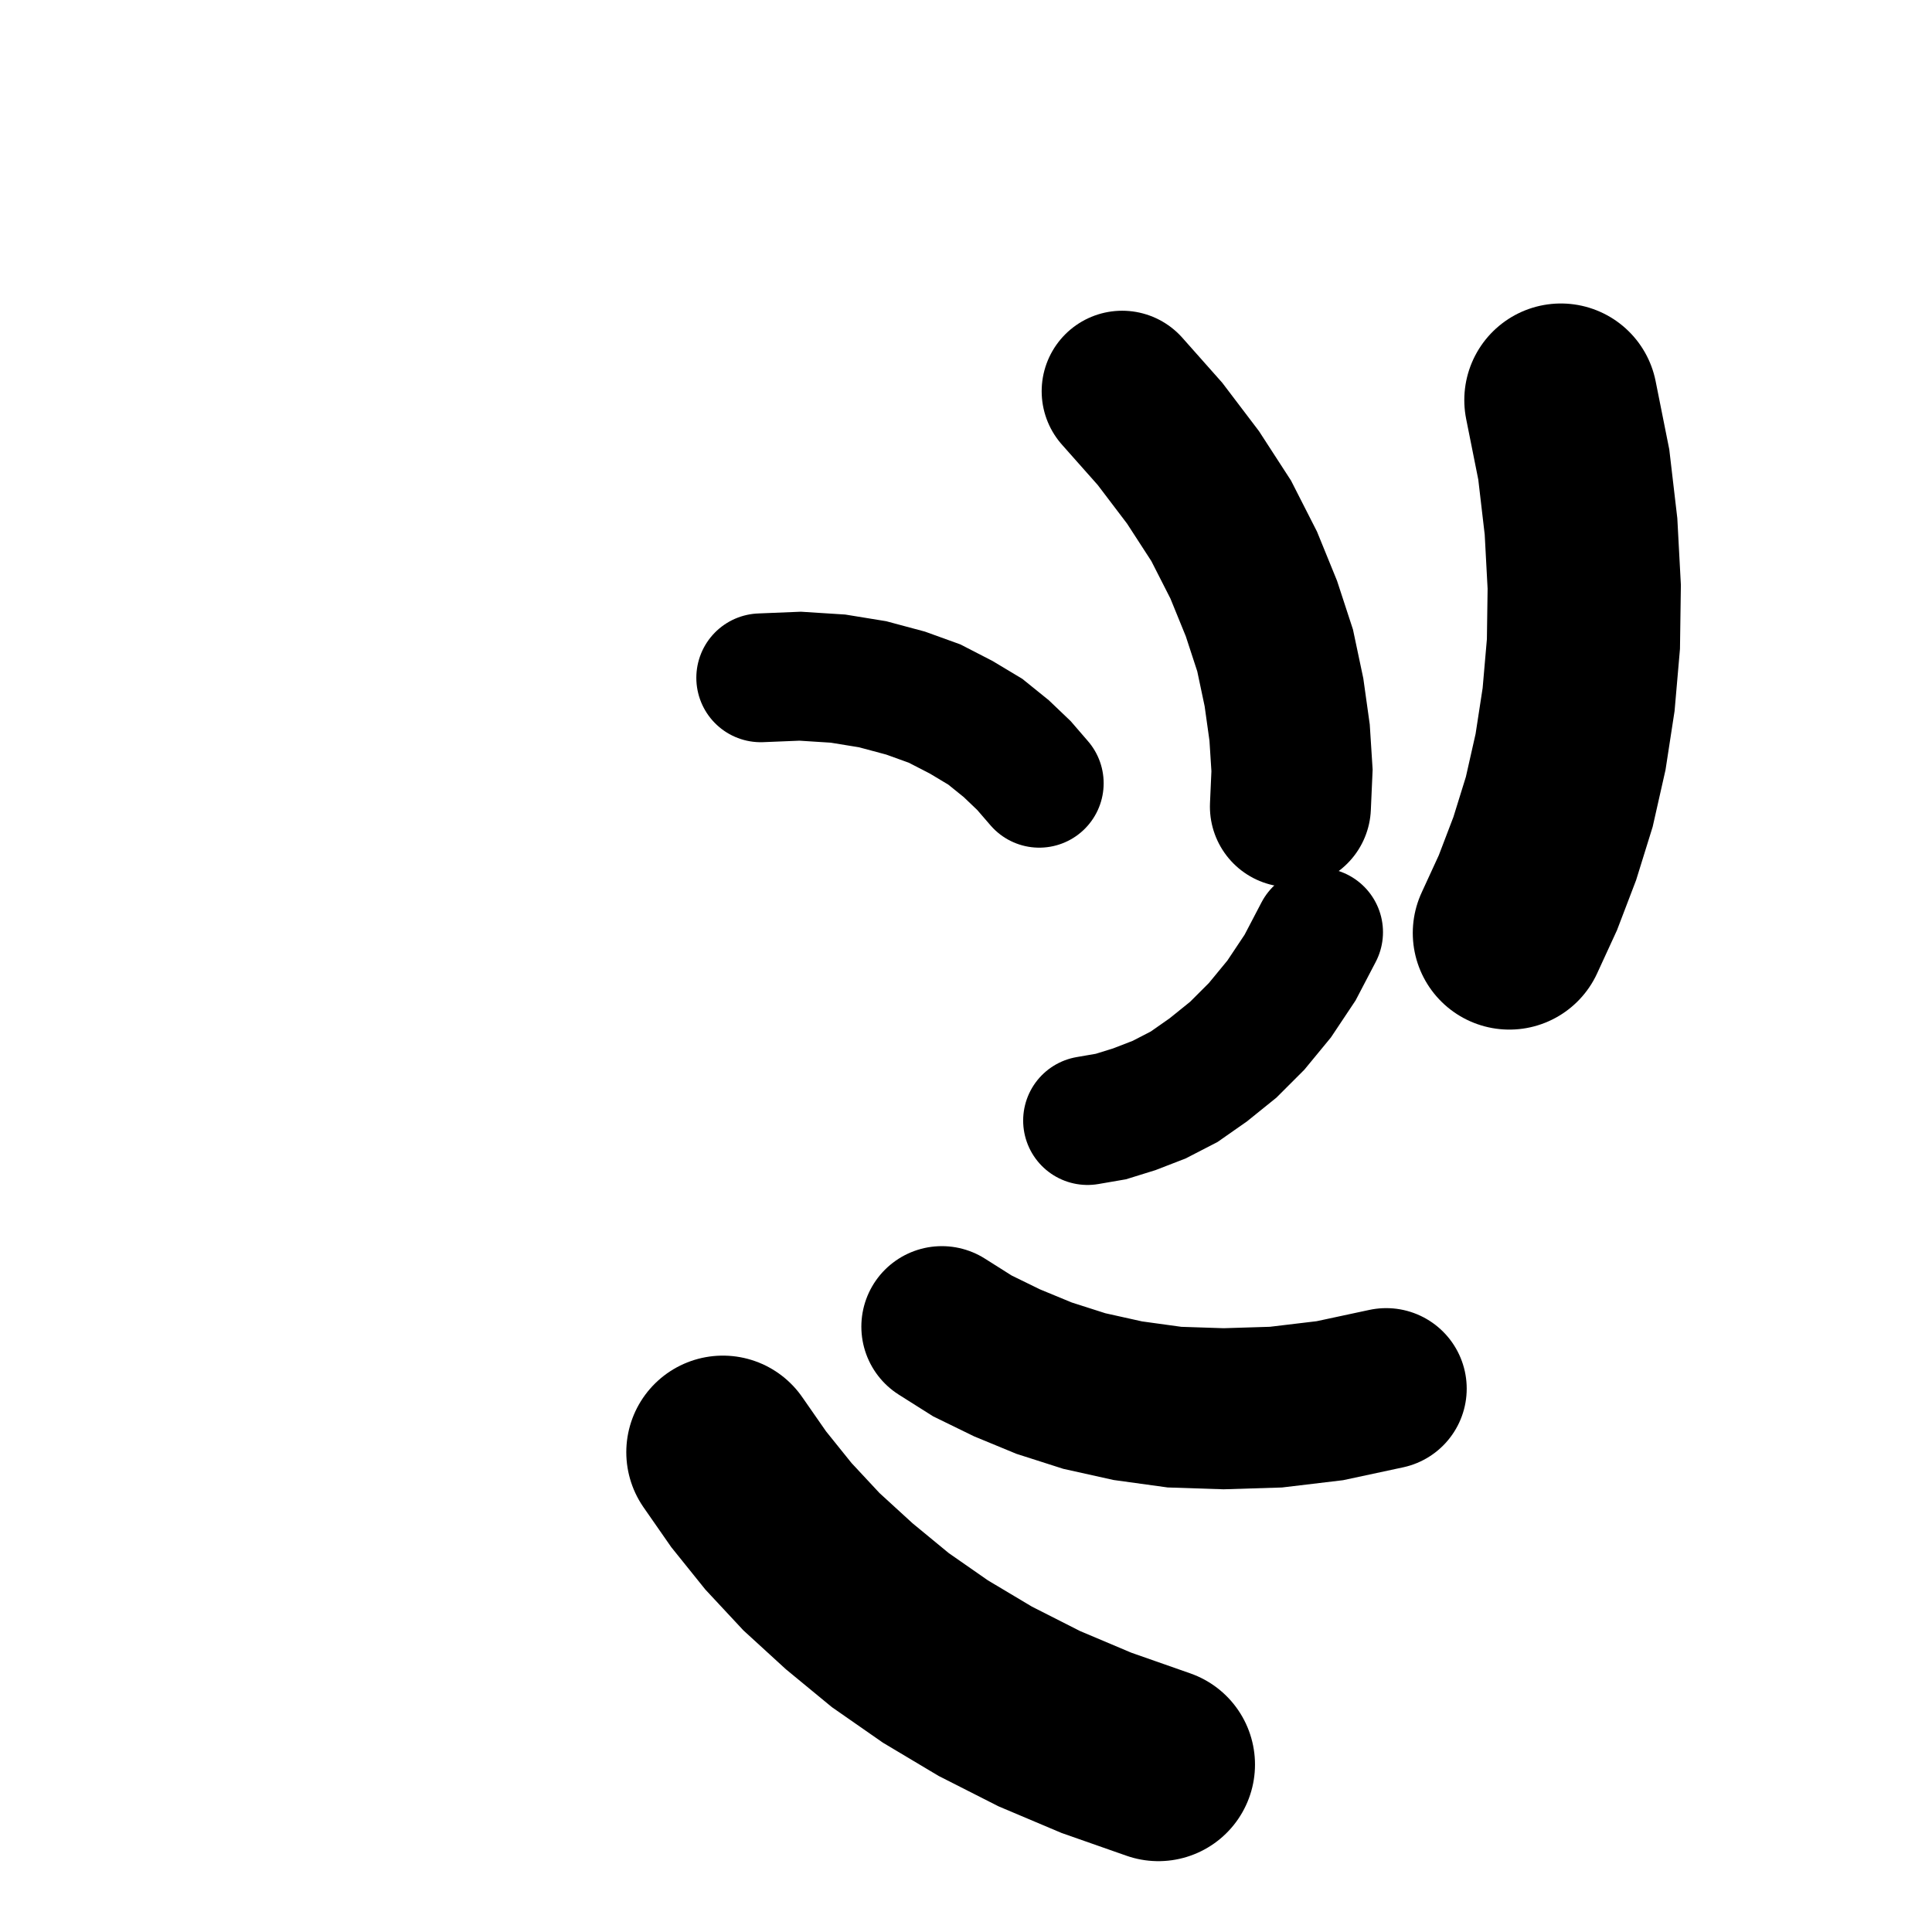
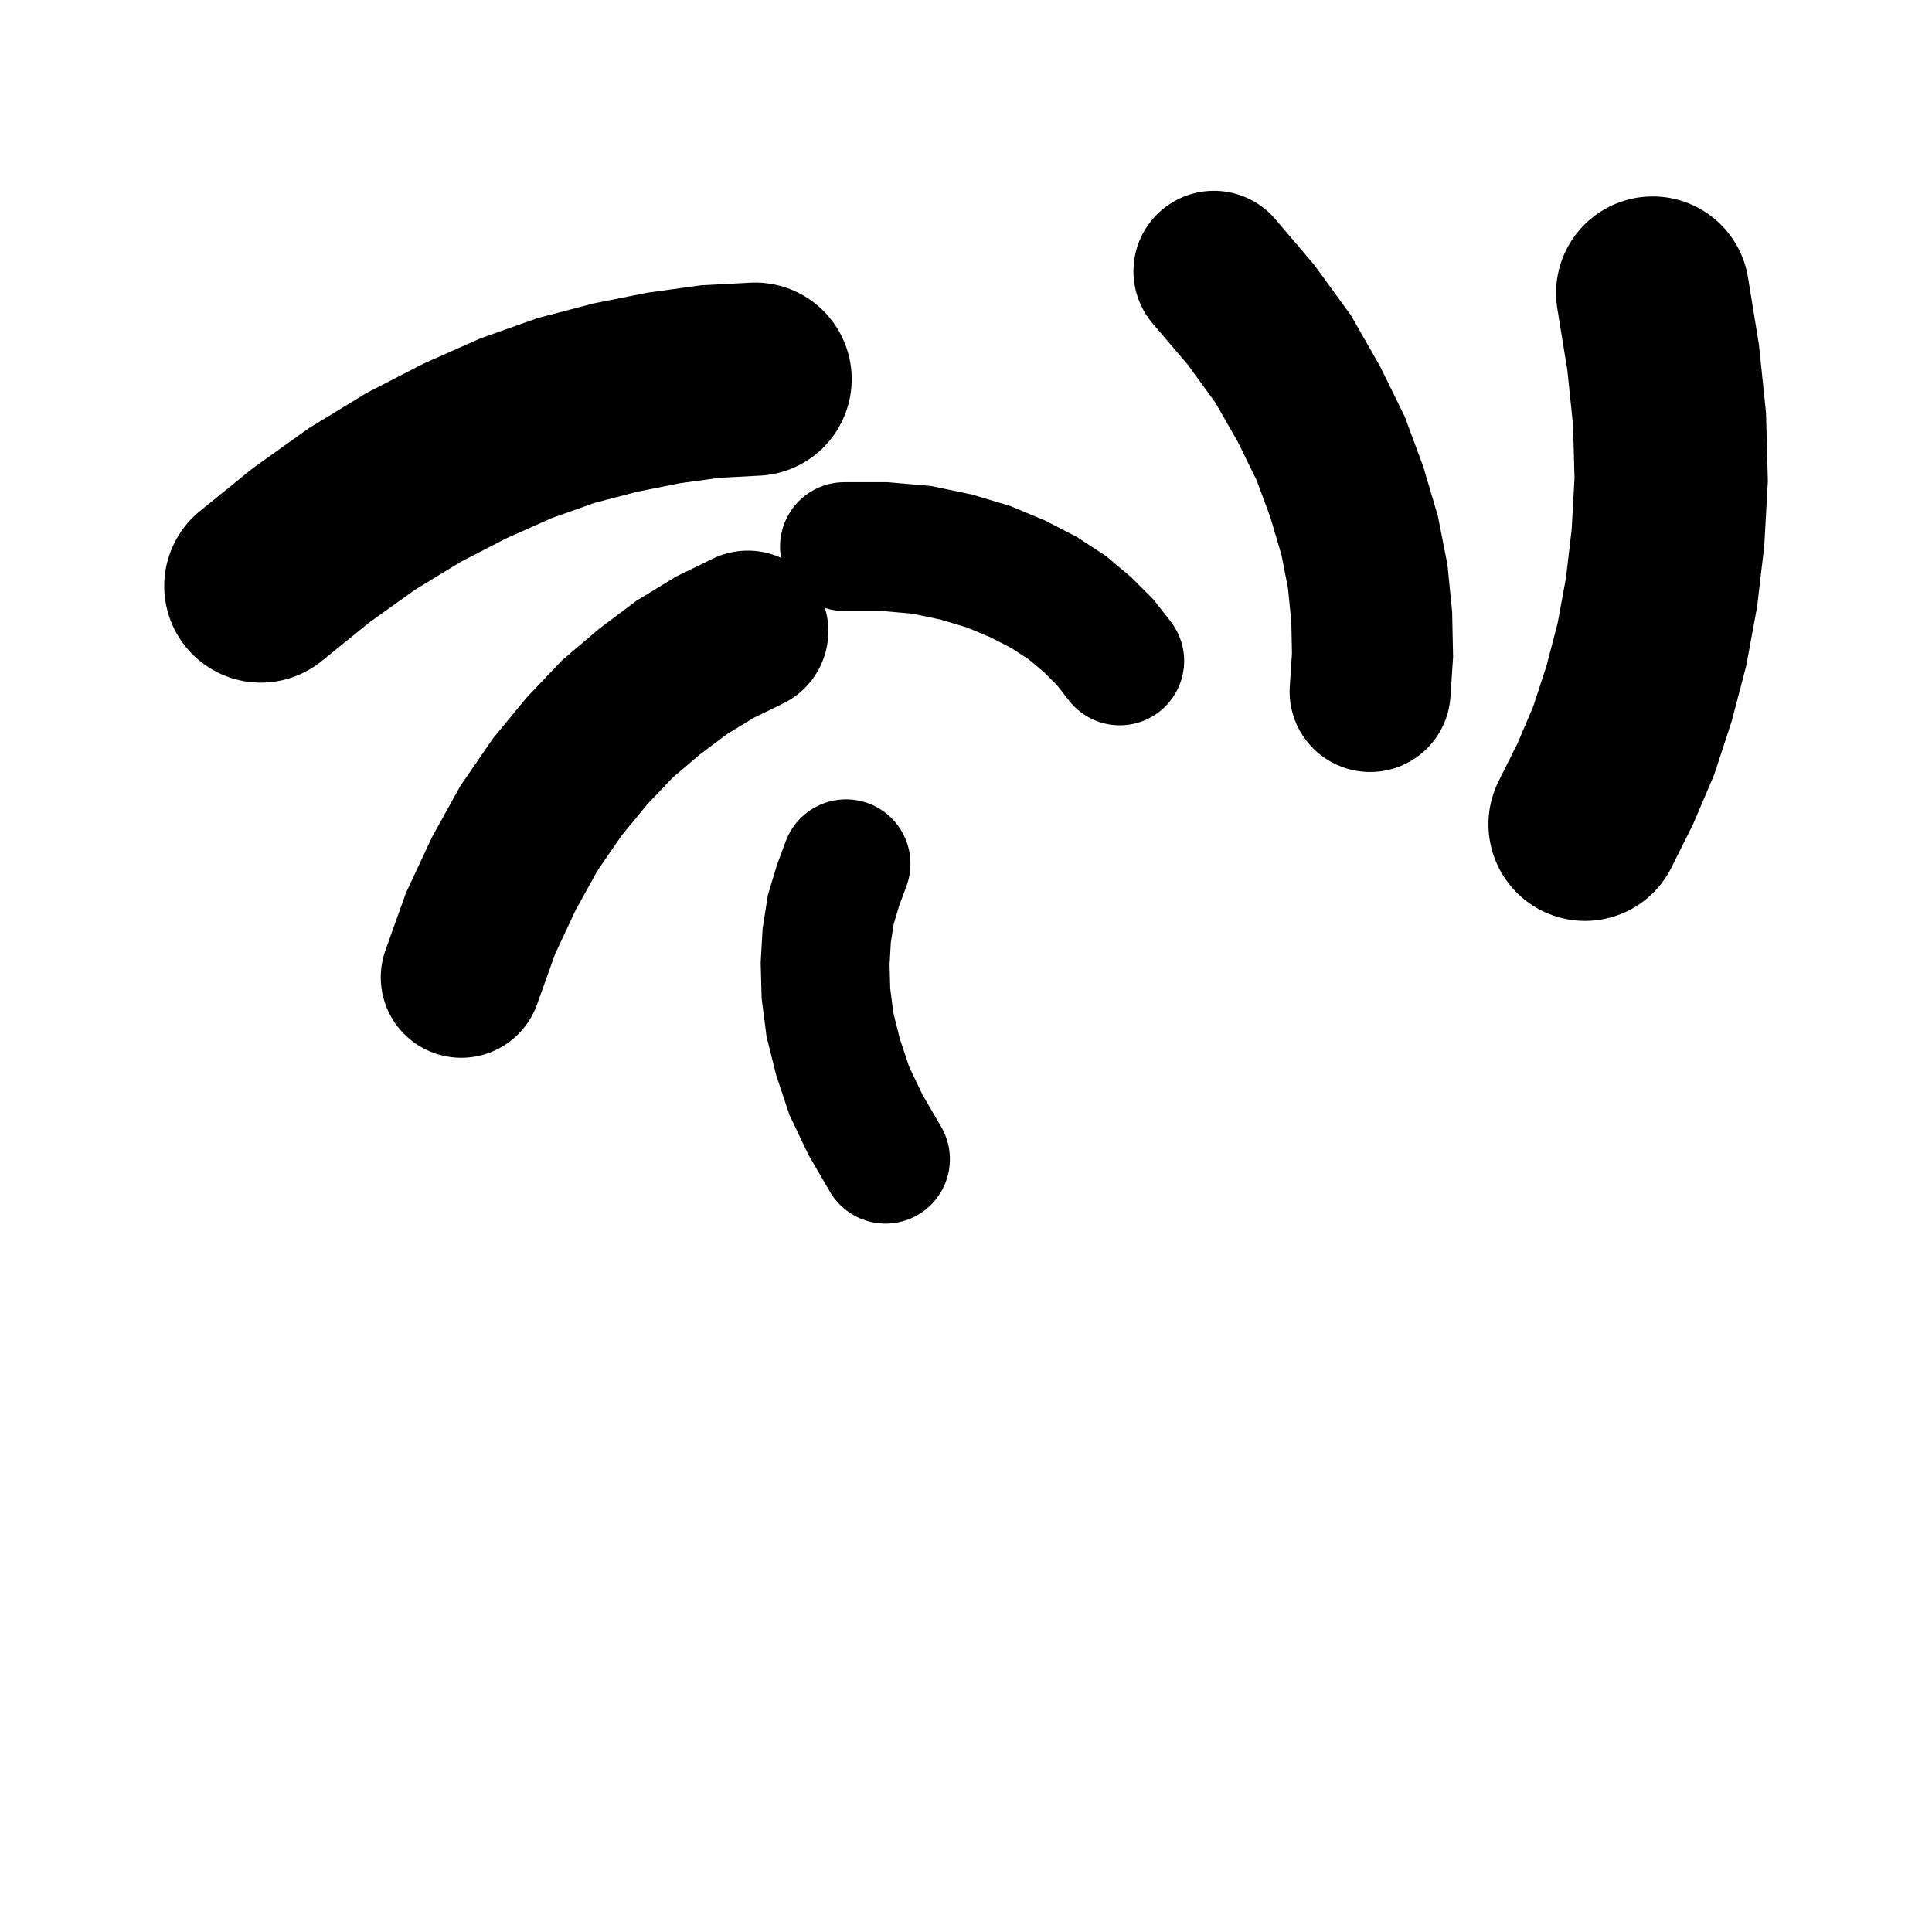
<svg xmlns="http://www.w3.org/2000/svg" viewBox="0 0 24 24" fill="none" stroke-linecap="round">
-   <path d="M9.45,8.42 L9.94,8.40 L10.41,8.43 L10.84,8.50 L11.25,8.61 L11.61,8.74 L11.94,8.91 L12.24,9.09 L12.50,9.30 L12.72,9.51 L12.91,9.73" stroke="currentColor" stroke-width="1.6" />
-   <path d="M13.94,4.86 L14.41,5.39 L14.82,5.93 L15.17,6.47 L15.45,7.02 L15.67,7.56 L15.84,8.08 L15.95,8.60 L16.02,9.10 L16.05,9.57 L16.03,10.02" stroke="currentColor" stroke-width="2.0" />
-   <path d="M19.39,4.97 L19.55,5.77 L19.64,6.54 L19.68,7.29 L19.67,8.00 L19.61,8.69 L19.51,9.34 L19.37,9.96 L19.19,10.54 L18.98,11.09 L18.75,11.59" stroke="currentColor" stroke-width="2.4" />
-   <path d="M16.38,11.58 L16.15,12.02 L15.89,12.41 L15.61,12.75 L15.32,13.04 L15.01,13.29 L14.71,13.50 L14.40,13.66 L14.09,13.78 L13.80,13.87 L13.51,13.92" stroke="currentColor" stroke-width="1.6" />
-   <path d="M17.22,17.25 L16.52,17.40 L15.85,17.48 L15.20,17.50 L14.59,17.48 L14.01,17.40 L13.47,17.28 L12.97,17.12 L12.51,16.93 L12.08,16.72 L11.70,16.48" stroke="currentColor" stroke-width="2.0" />
-   <path d="M14.39,21.92 L13.62,21.65 L12.91,21.35 L12.24,21.01 L11.62,20.64 L11.06,20.25 L10.55,19.83 L10.08,19.40 L9.67,18.96 L9.30,18.50 L8.98,18.04" stroke="currentColor" stroke-width="2.4" />
+   <path d="M11.00,14.40 L10.75,13.97 L10.55,13.55 L10.41,13.13 L10.31,12.73 L10.26,12.34 L10.25,11.97 L10.27,11.62 L10.32,11.30 L10.41,11.00 L10.51,10.73" stroke="currentColor" stroke-width="1.6" />
+   <path d="M5.73,12.14 L5.97,11.47 L6.26,10.85 L6.57,10.29 L6.92,9.78 L7.29,9.33 L7.67,8.93 L8.07,8.59 L8.47,8.29 L8.88,8.04 L9.29,7.84" stroke="currentColor" stroke-width="2.0" />
+   <path d="M3.24,7.28 L3.87,6.77 L4.50,6.32 L5.14,5.93 L5.78,5.60 L6.41,5.32 L7.03,5.10 L7.64,4.94 L8.24,4.82 L8.82,4.74 L9.38,4.71" stroke="currentColor" stroke-width="2.4" />
+   <path d="M10.49,6.79 L10.99,6.79 L11.45,6.83 L11.88,6.92 L12.28,7.04 L12.64,7.19 L12.97,7.36 L13.26,7.55 L13.51,7.76 L13.73,7.98 L13.91,8.21" stroke="currentColor" stroke-width="1.6" />
+   <path d="M15.08,3.37 L15.54,3.91 L15.94,4.46 L16.26,5.02 L16.53,5.57 L16.73,6.11 L16.89,6.65 L16.99,7.16 L17.04,7.66 L17.05,8.14 L17.02,8.59" stroke="currentColor" stroke-width="2.0" />
+   <path d="M20.53,3.64 L20.66,4.44 L20.74,5.21 L20.76,5.96 L20.72,6.68 L20.64,7.36 L20.52,8.01 L20.36,8.62 L20.17,9.20 L19.94,9.74 L19.69,10.24" stroke="currentColor" stroke-width="2.4" />
</svg>
